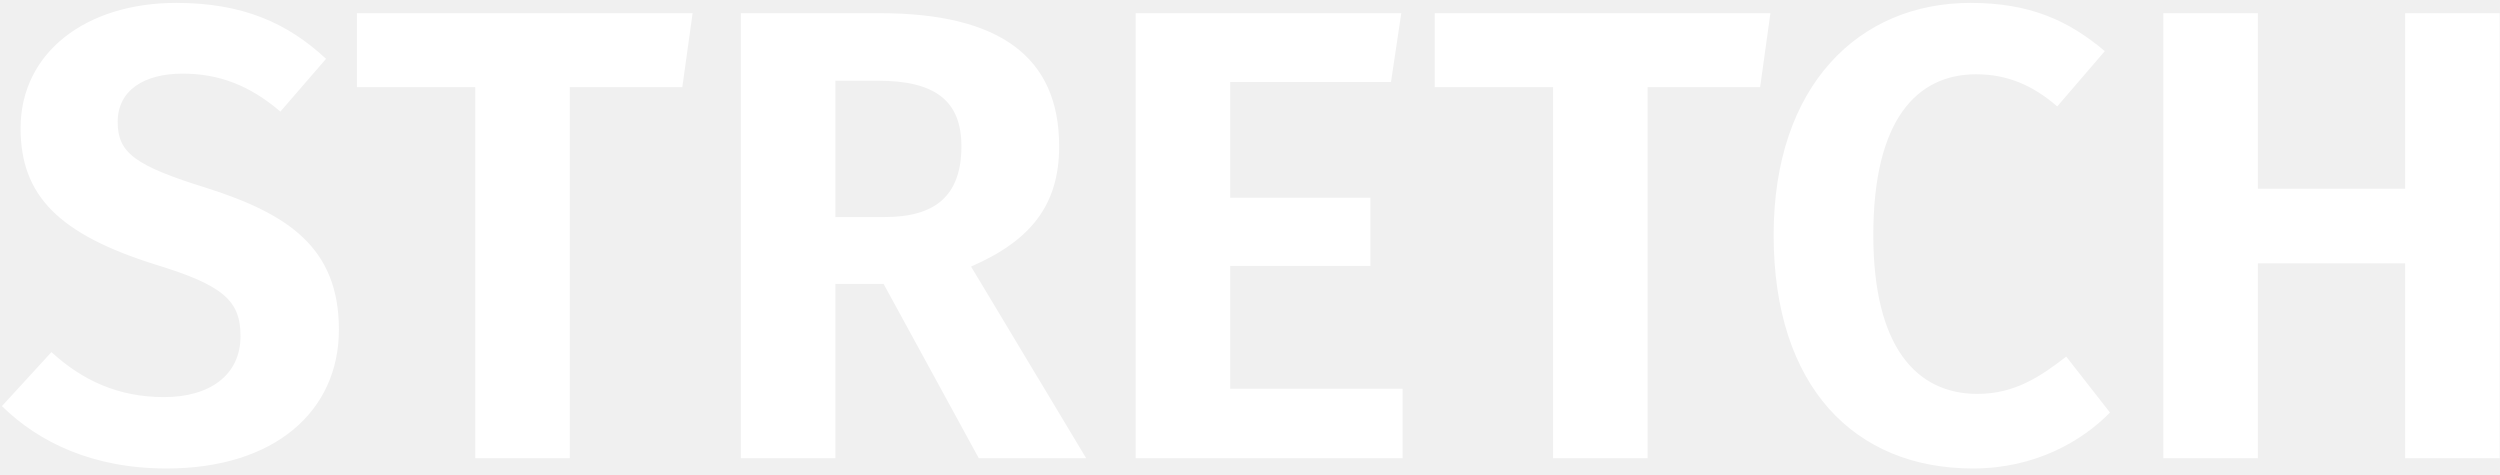
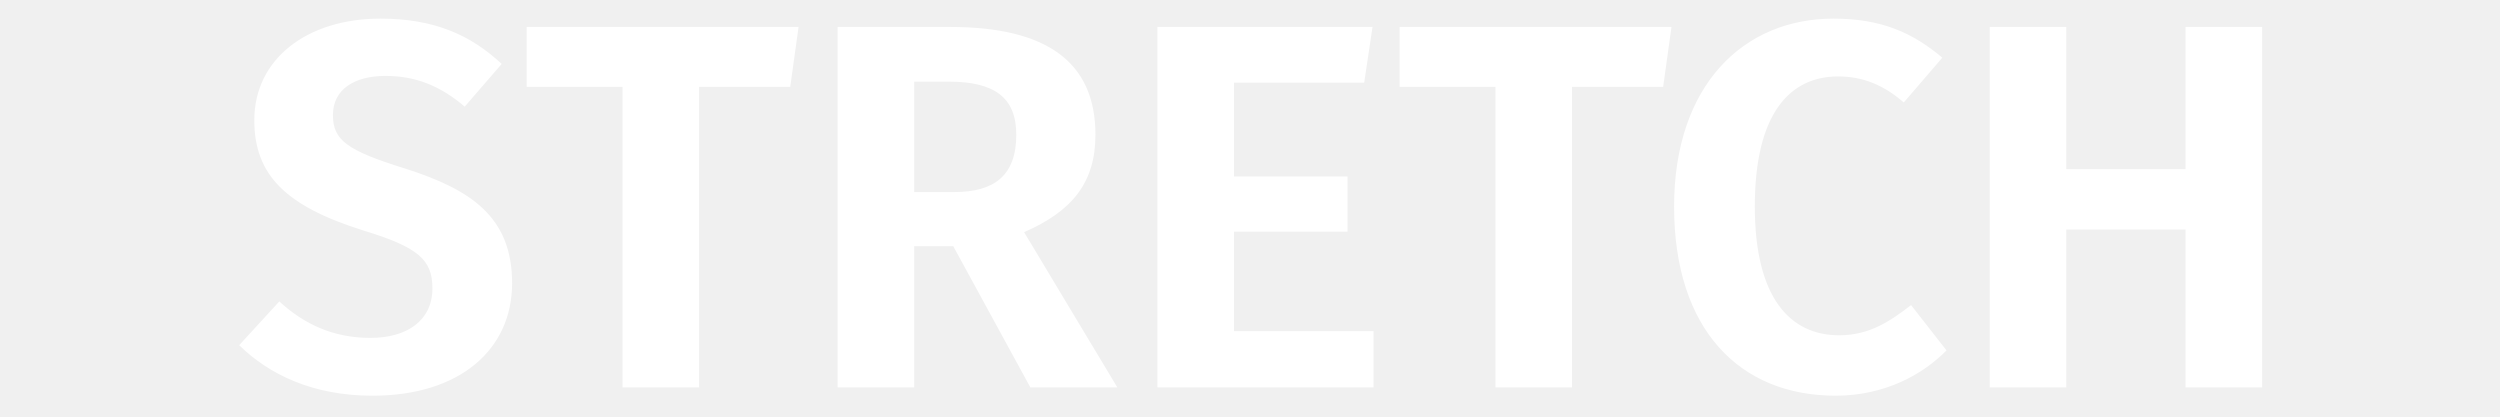
- <svg xmlns="http://www.w3.org/2000/svg" width="311px" height="59px" viewBox="0 0 311 59" version="1.1">
+ <svg xmlns="http://www.w3.org/2000/svg" width="384px" height="64px" viewBox="0 0 384 64" version="1.1">
  <defs />
  <g id="Tool-Palette" stroke="none" stroke-width="1" fill="none" fill-rule="evenodd">
-     <g id="Tool-Palette---Default" transform="translate(-762, -983)" fill="#FFFFFF">
+     <g id="Tool-Palette---Default" transform="translate(-725.5, -980.5)" fill="#FFFFFF">
      <path d="M783.92,983.36 C772.72,983.36 764.56,989.52 764.56,998.96 C764.56,1007.36 769.36,1012.16 781.36,1015.92 C789.76,1018.48 791.92,1020.4 791.92,1024.8 C791.92,1029.68 788.08,1032.4 782.4,1032.4 C776.72,1032.4 772.24,1030.32 768.4,1026.8 L762.24,1033.52 C766.8,1038 773.52,1041.28 782.72,1041.28 C796.16,1041.28 804.16,1034.16 804.16,1024 C804.16,1013.76 797.76,1009.6 787.76,1006.4 C778.72,1003.6 776.64,1002 776.64,998.16 C776.64,994.24 779.92,992.16 784.72,992.16 C789.2,992.16 793.04,993.6 796.88,996.88 L802.56,990.32 C797.76,985.84 792.16,983.36 783.92,983.36 Z M846.88,993.84 L848.16,984.64 L806.4,984.64 L806.4,993.84 L821.12,993.84 L821.12,1040 L832.88,1040 L832.88,993.84 L846.88,993.84 Z M871.92,1018.32 L865.92,1018.32 L865.92,1040 L854.16,1040 L854.16,984.64 L871.44,984.64 C886.24,984.64 893.76,990 893.76,1001.2 C893.76,1008.56 890.16,1012.96 882.8,1016.16 L897.12,1040 L883.76,1040 L871.92,1018.32 Z M865.92,1010 L872.08,1010 C878.24,1010 881.6,1007.44 881.6,1001.2 C881.6,995.52 878.32,993.04 871.2,993.04 L865.92,993.04 L865.92,1010 Z M935.04,993.2 L936.32,984.64 L903.28,984.64 L903.28,1040 L936.48,1040 L936.48,1031.36 L915.04,1031.36 L915.04,1016.08 L932.48,1016.08 L932.48,1007.6 L915.04,1007.6 L915.04,993.2 L935.04,993.2 Z M980.96,993.84 L982.24,984.64 L940.48,984.64 L940.48,993.84 L955.2,993.84 L955.2,1040 L966.96,1040 L966.96,993.84 L980.96,993.84 Z M1007.12,983.36 C993.28,983.36 982.64,993.6 982.64,1012.24 C982.64,1031.12 992.72,1041.28 1007.44,1041.28 C1015.12,1041.28 1020.96,1037.92 1024.48,1034.32 L1019.04,1027.36 C1015.84,1029.84 1012.64,1032 1008,1032 C1000.4,1032 995.04,1026.16 995.04,1012.24 C995.04,997.84 1000.48,992.24 1007.84,992.24 C1011.68,992.24 1014.88,993.6 1017.92,996.24 L1023.84,989.36 C1019.28,985.52 1014.48,983.36 1007.12,983.36 Z M1061.2,1015.76 L1061.2,1040 L1072.96,1040 L1072.96,984.64 L1061.2,984.64 L1061.2,1006.48 L1042.88,1006.48 L1042.88,984.64 L1031.12,984.64 L1031.12,1040 L1042.88,1040 L1042.88,1015.76 L1061.2,1015.76 Z" id="STRETCH" />
    </g>
  </g>
</svg>
